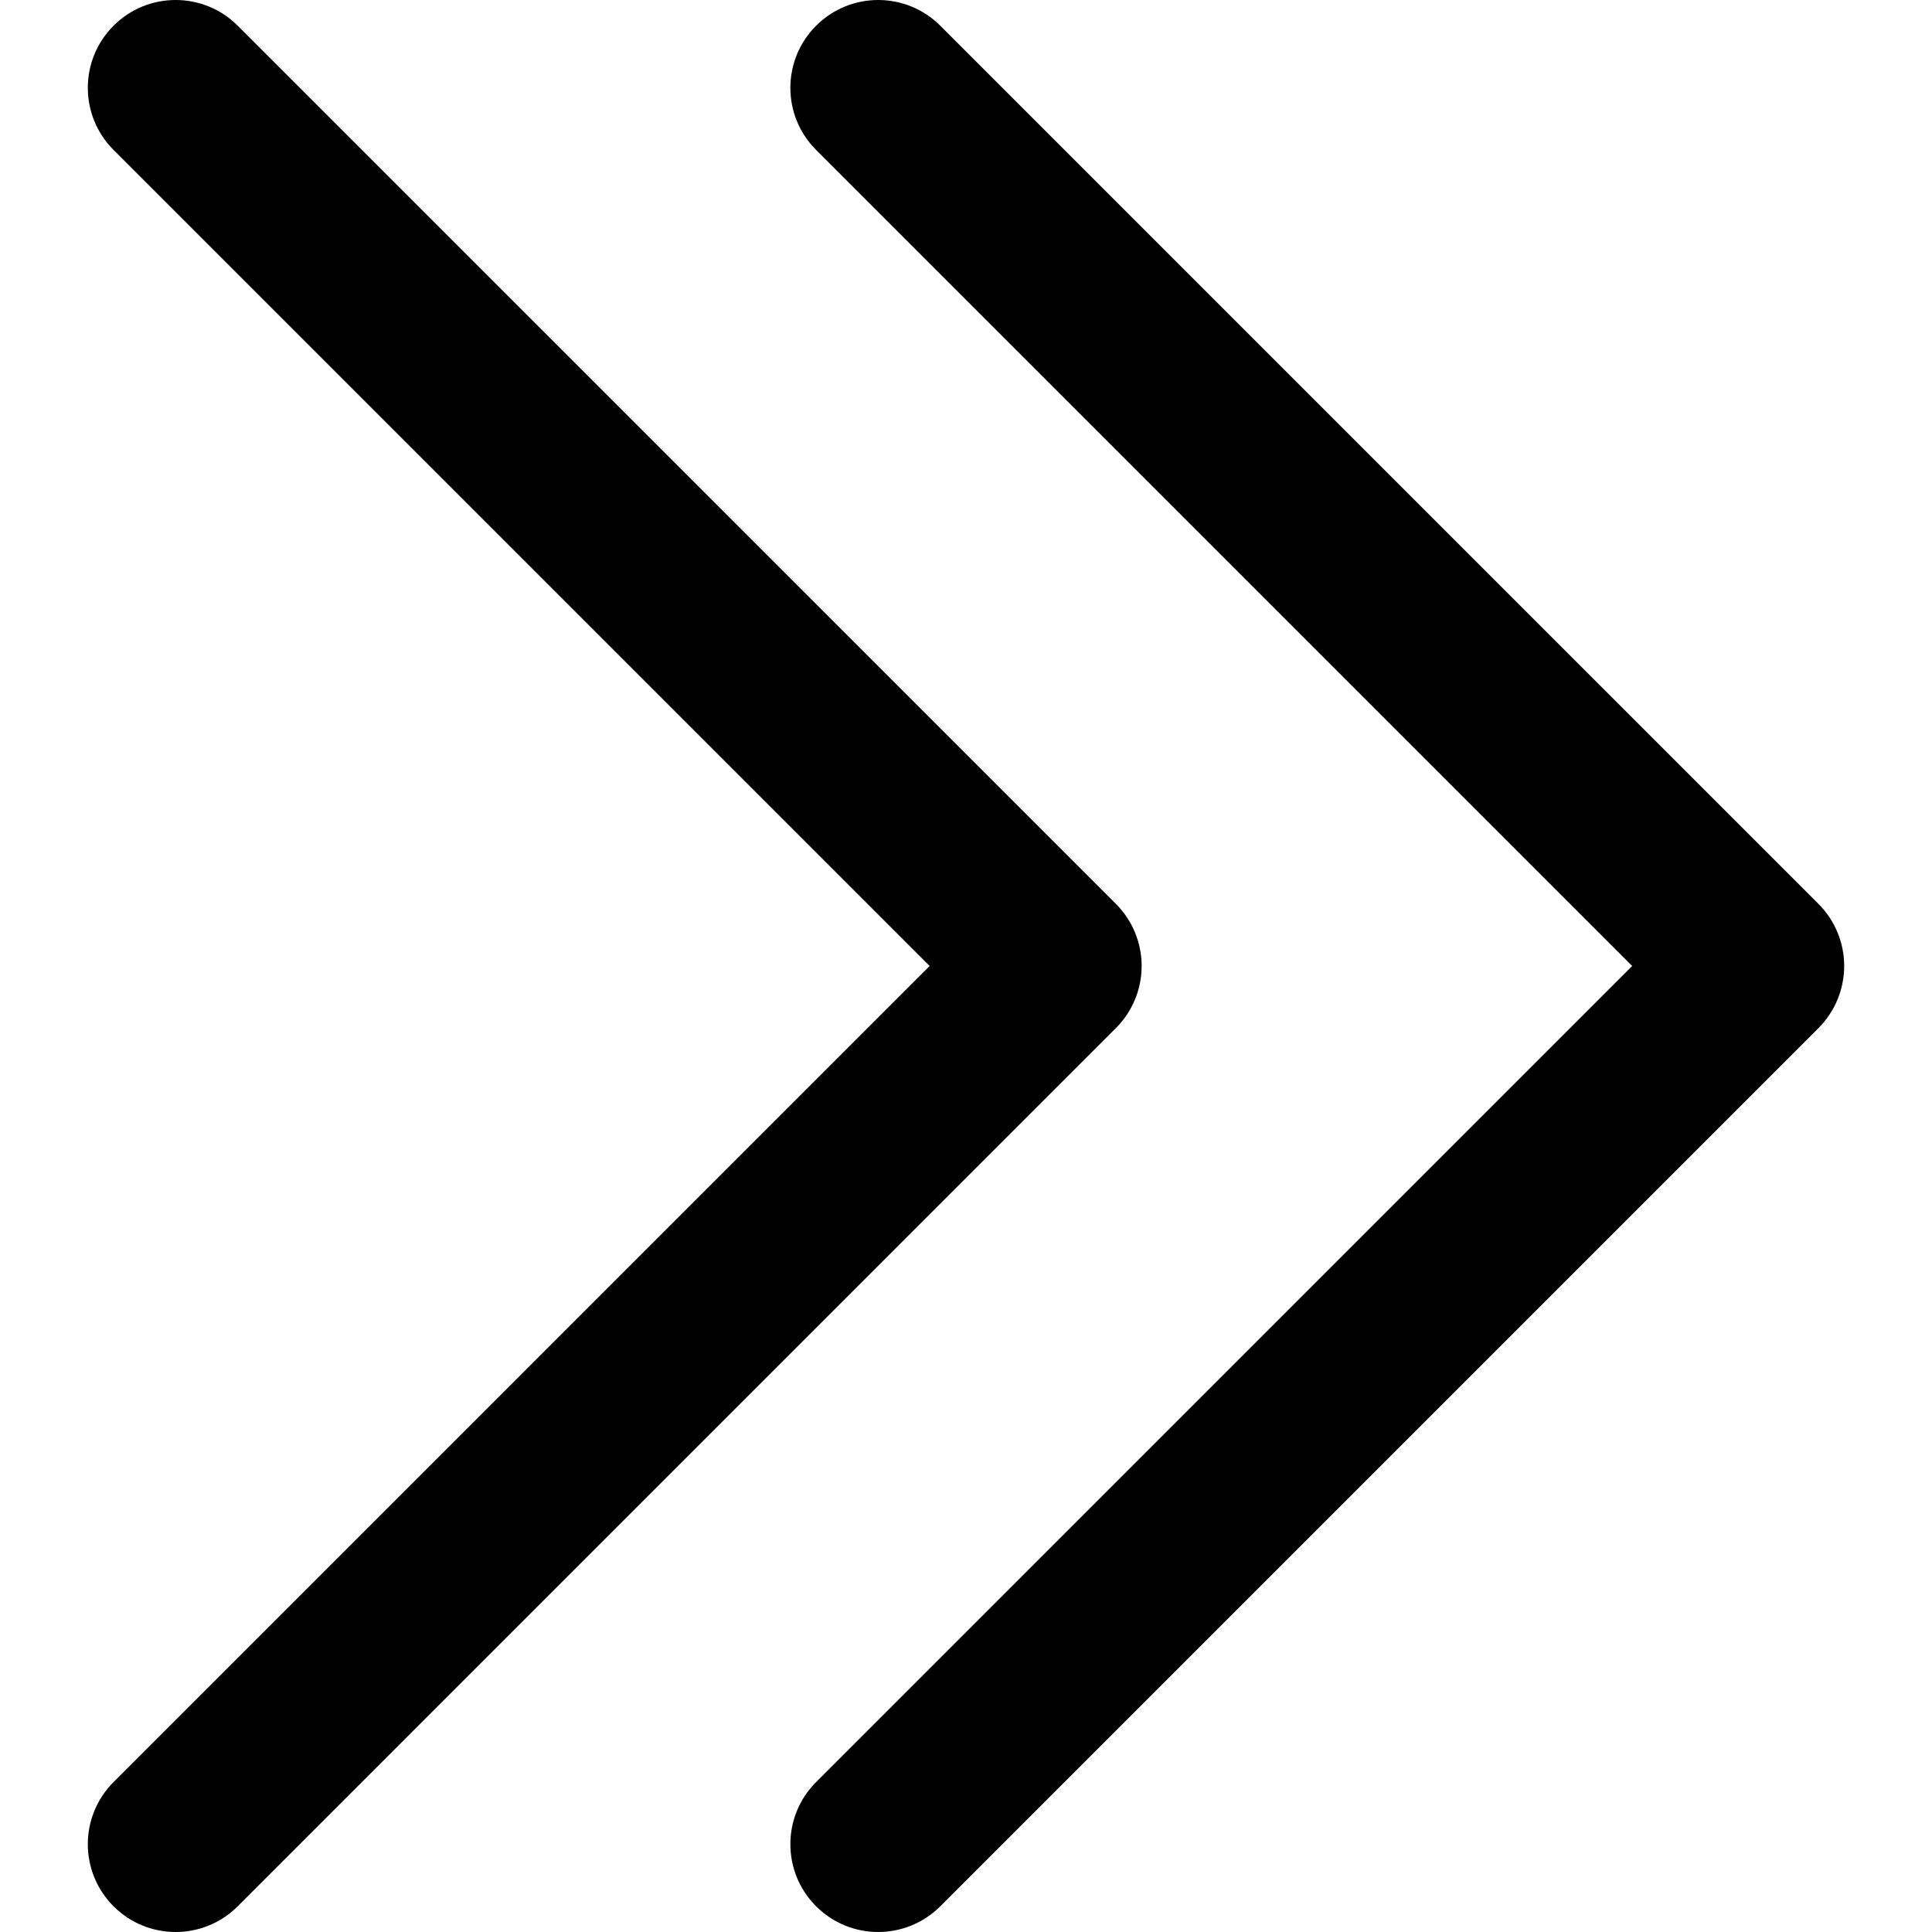
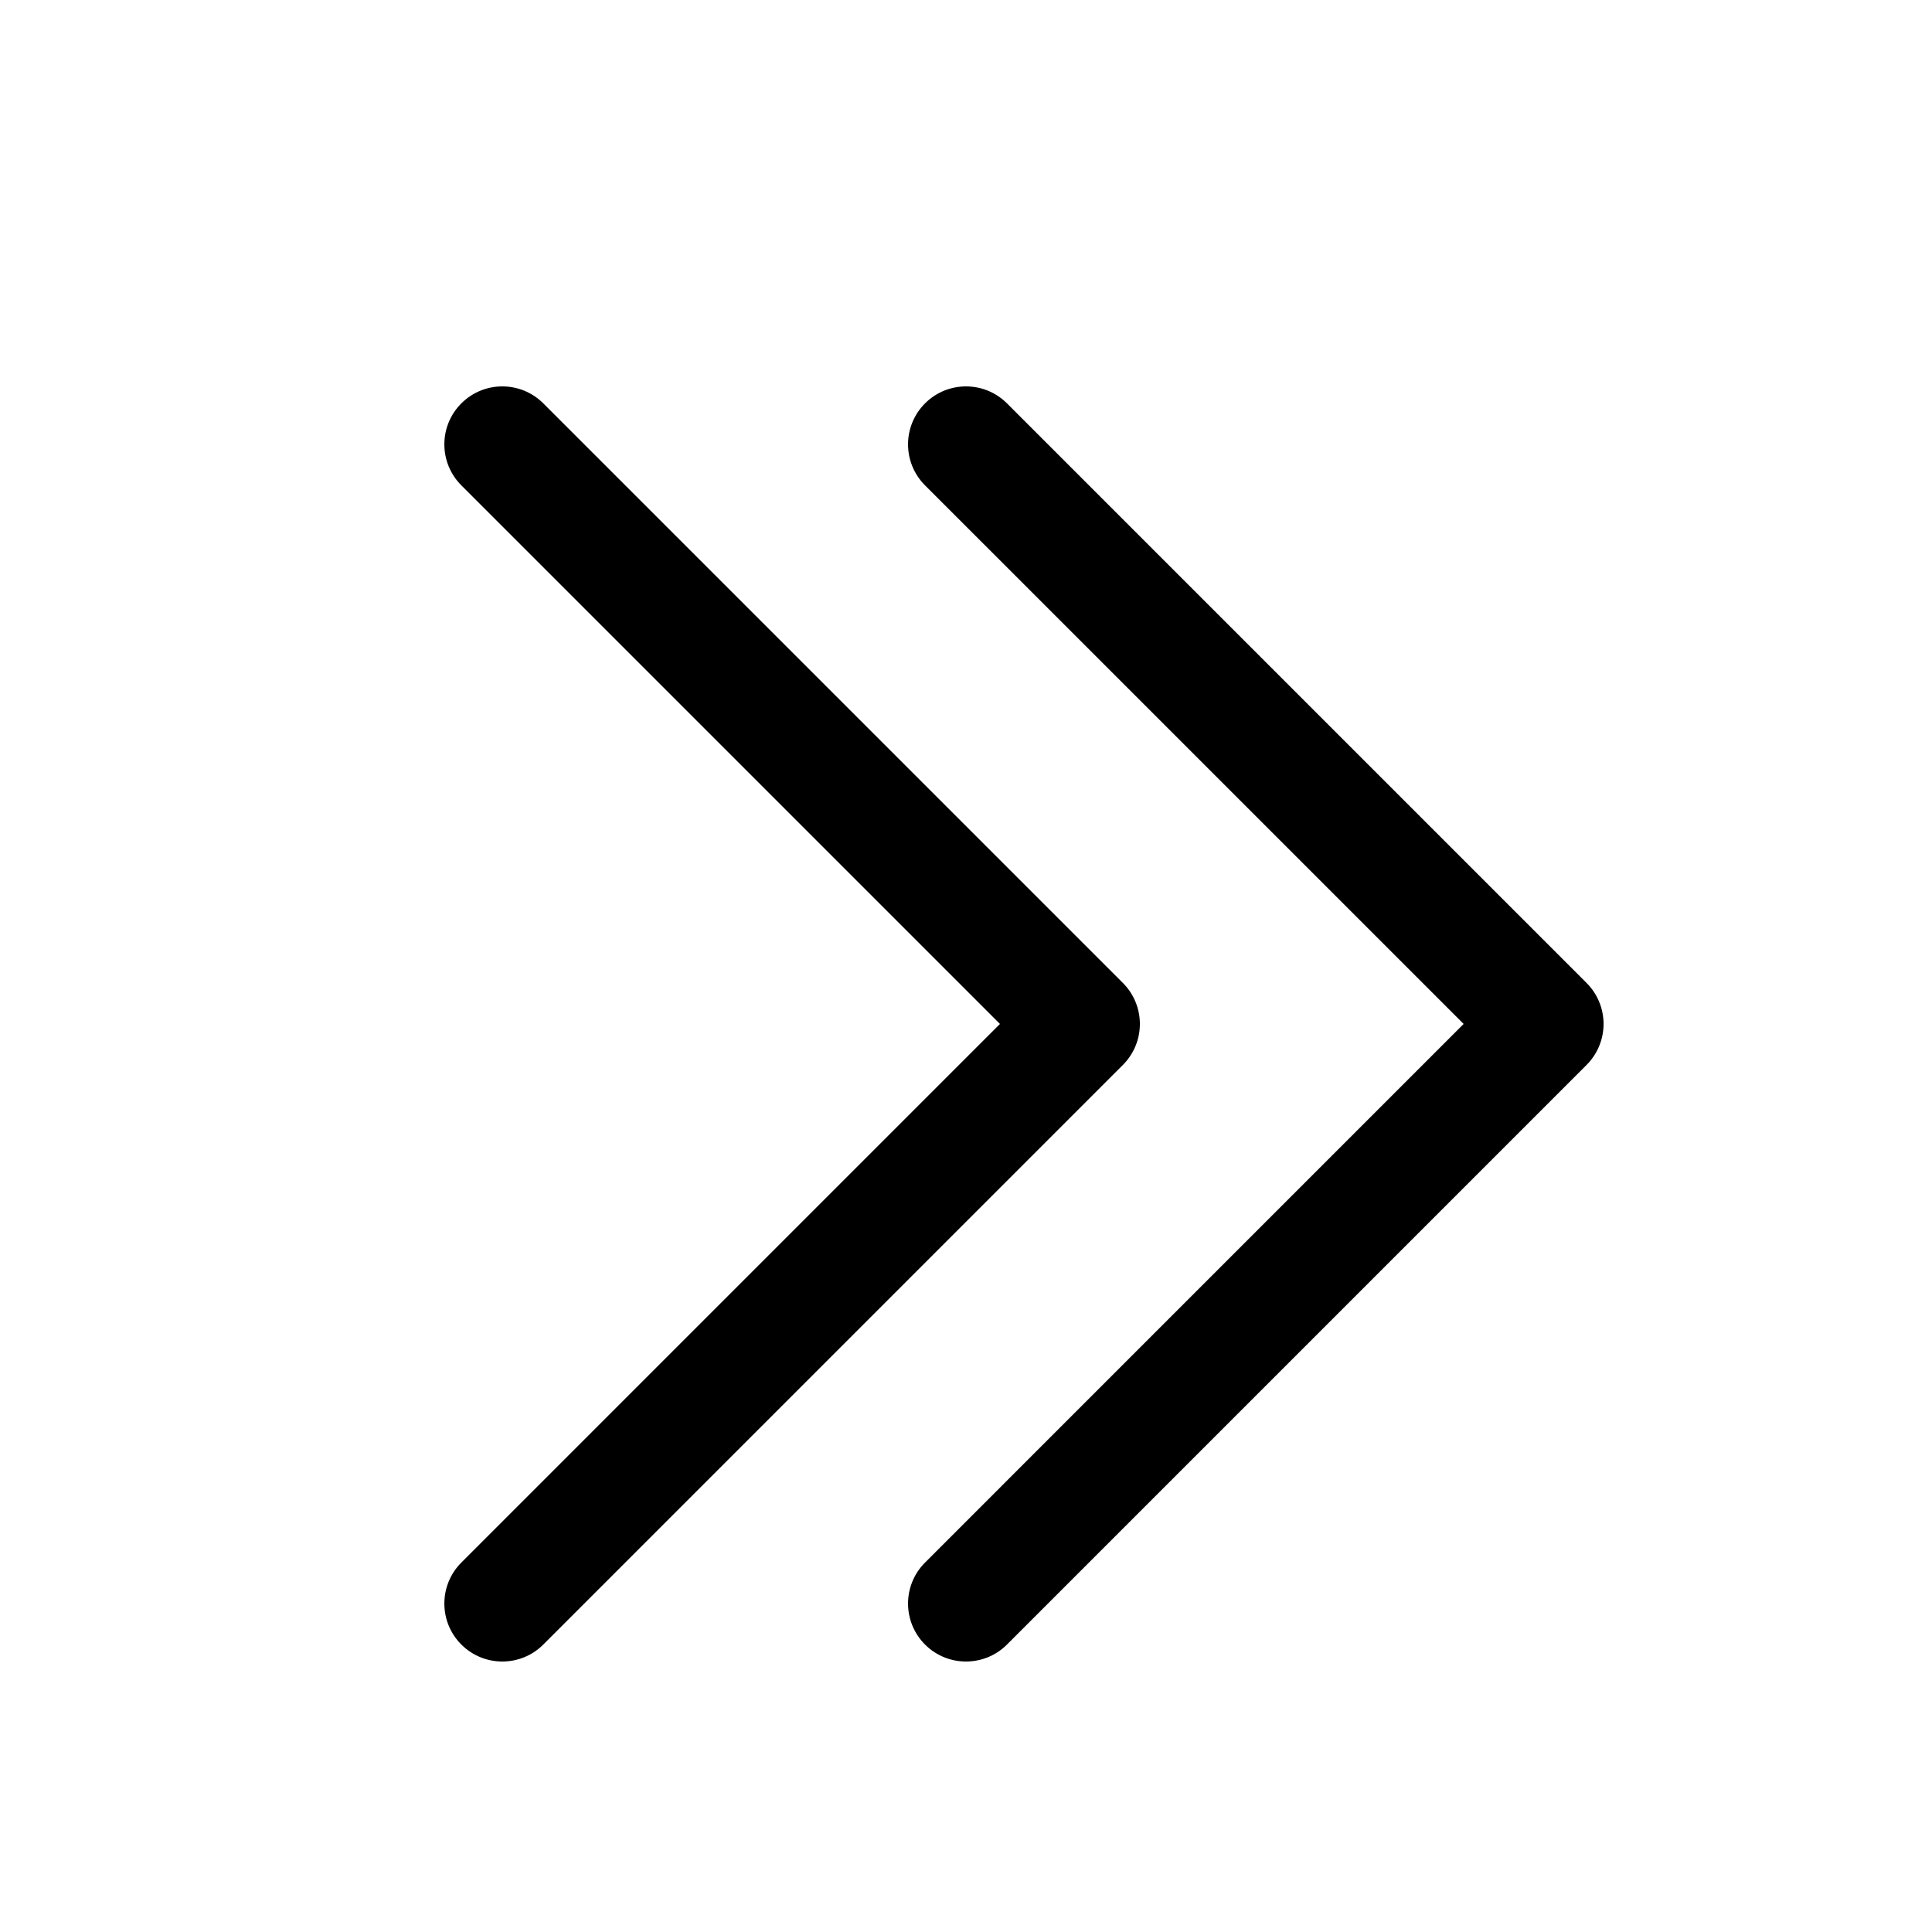
- <svg aria-hidden="true" fill="currentColor" focusable="false" height="1.5em" width="1.5em" viewBox="0 0 330 330">
+ <svg aria-hidden="true" fill="currentColor" focusable="false" height="1em" width="1em" viewBox="-100 -100 500 500">
  <path d="M310.607,154.391l-150-149.997c-5.857-5.858-15.355-5.858-21.213,0.001   c-5.857,5.858-5.857,15.355,0,21.213l139.393,139.39L139.394,304.394c-5.857,5.858-5.857,15.355,0,21.213   c2.929,2.929,6.768,4.393,10.606,4.393s7.678-1.464,10.607-4.394l150-150.003c2.813-2.813,4.393-6.628,4.393-10.606   C315,161.019,313.42,157.204,310.607,154.391z" />
  <path d="M195.001,164.996c0-3.979-1.581-7.794-4.394-10.607L40.606,4.393c-5.858-5.858-15.355-5.858-21.213,0.001   c-5.857,5.858-5.857,15.355,0.001,21.213l139.394,139.39L19.393,304.394c-5.857,5.858-5.857,15.355,0.001,21.213   C22.322,328.536,26.161,330,30,330s7.678-1.464,10.607-4.394l150.001-150.004C193.42,172.79,195.001,168.974,195.001,164.996z" />
</svg>
